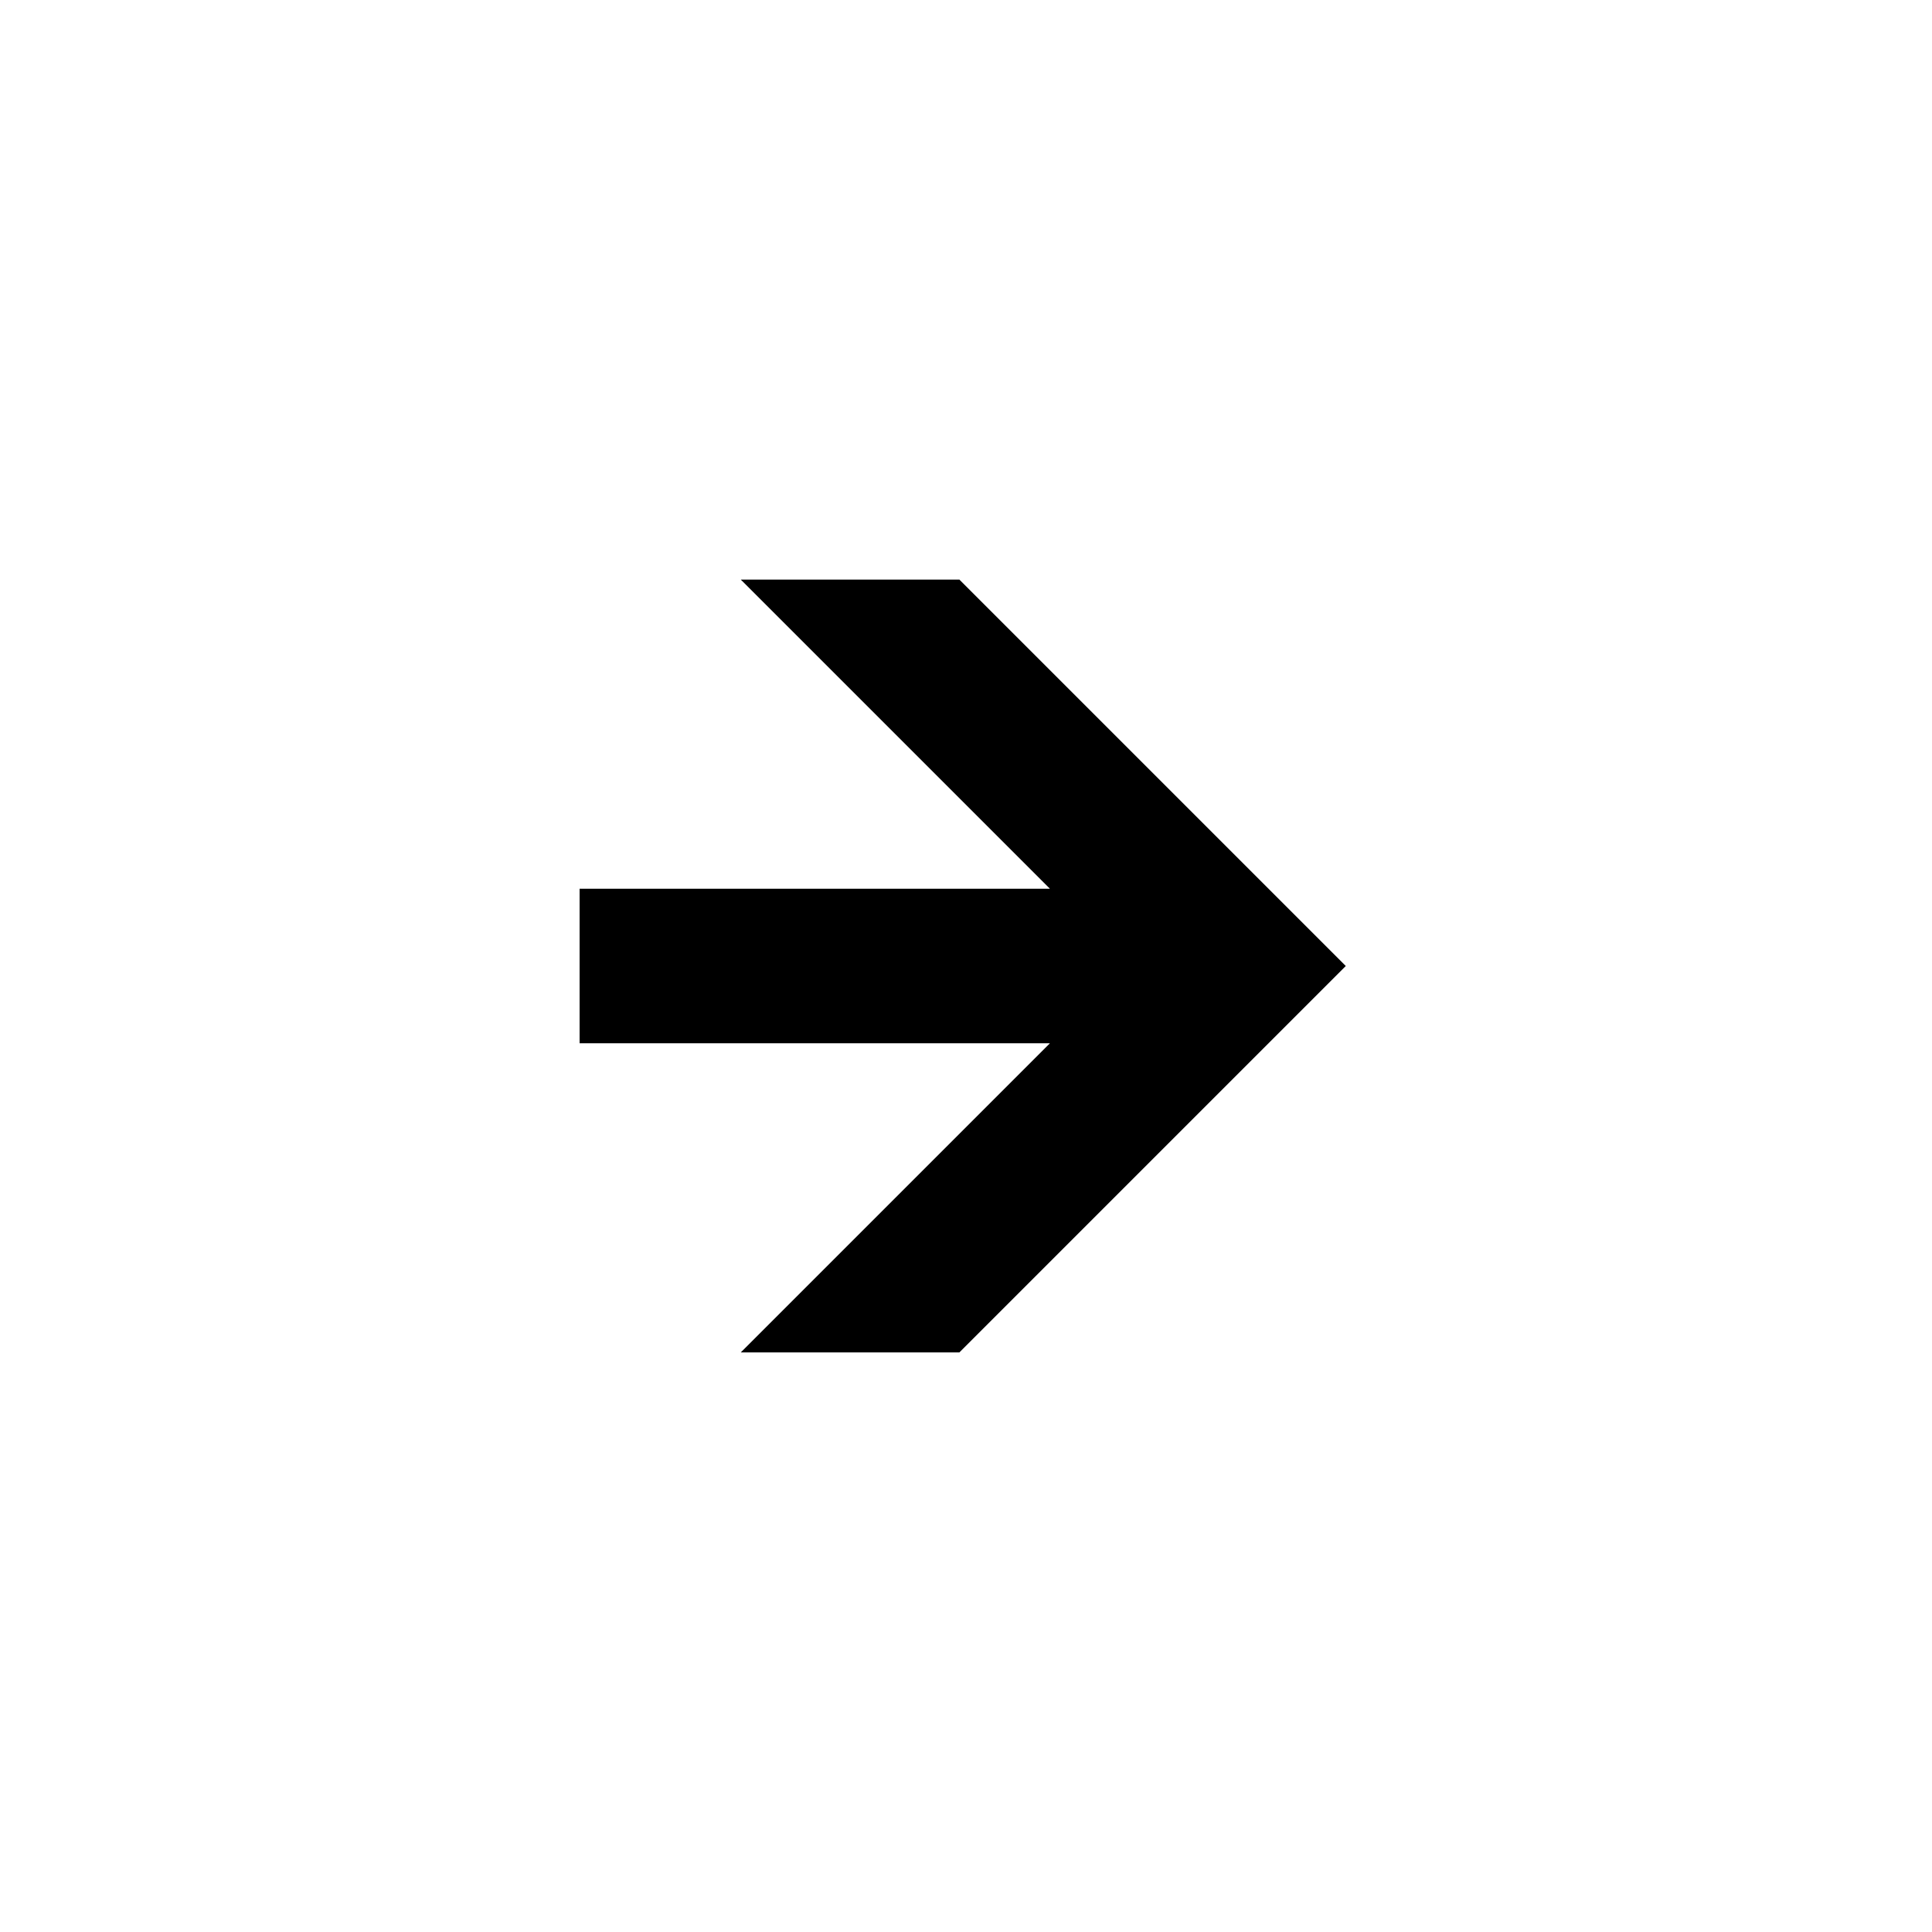
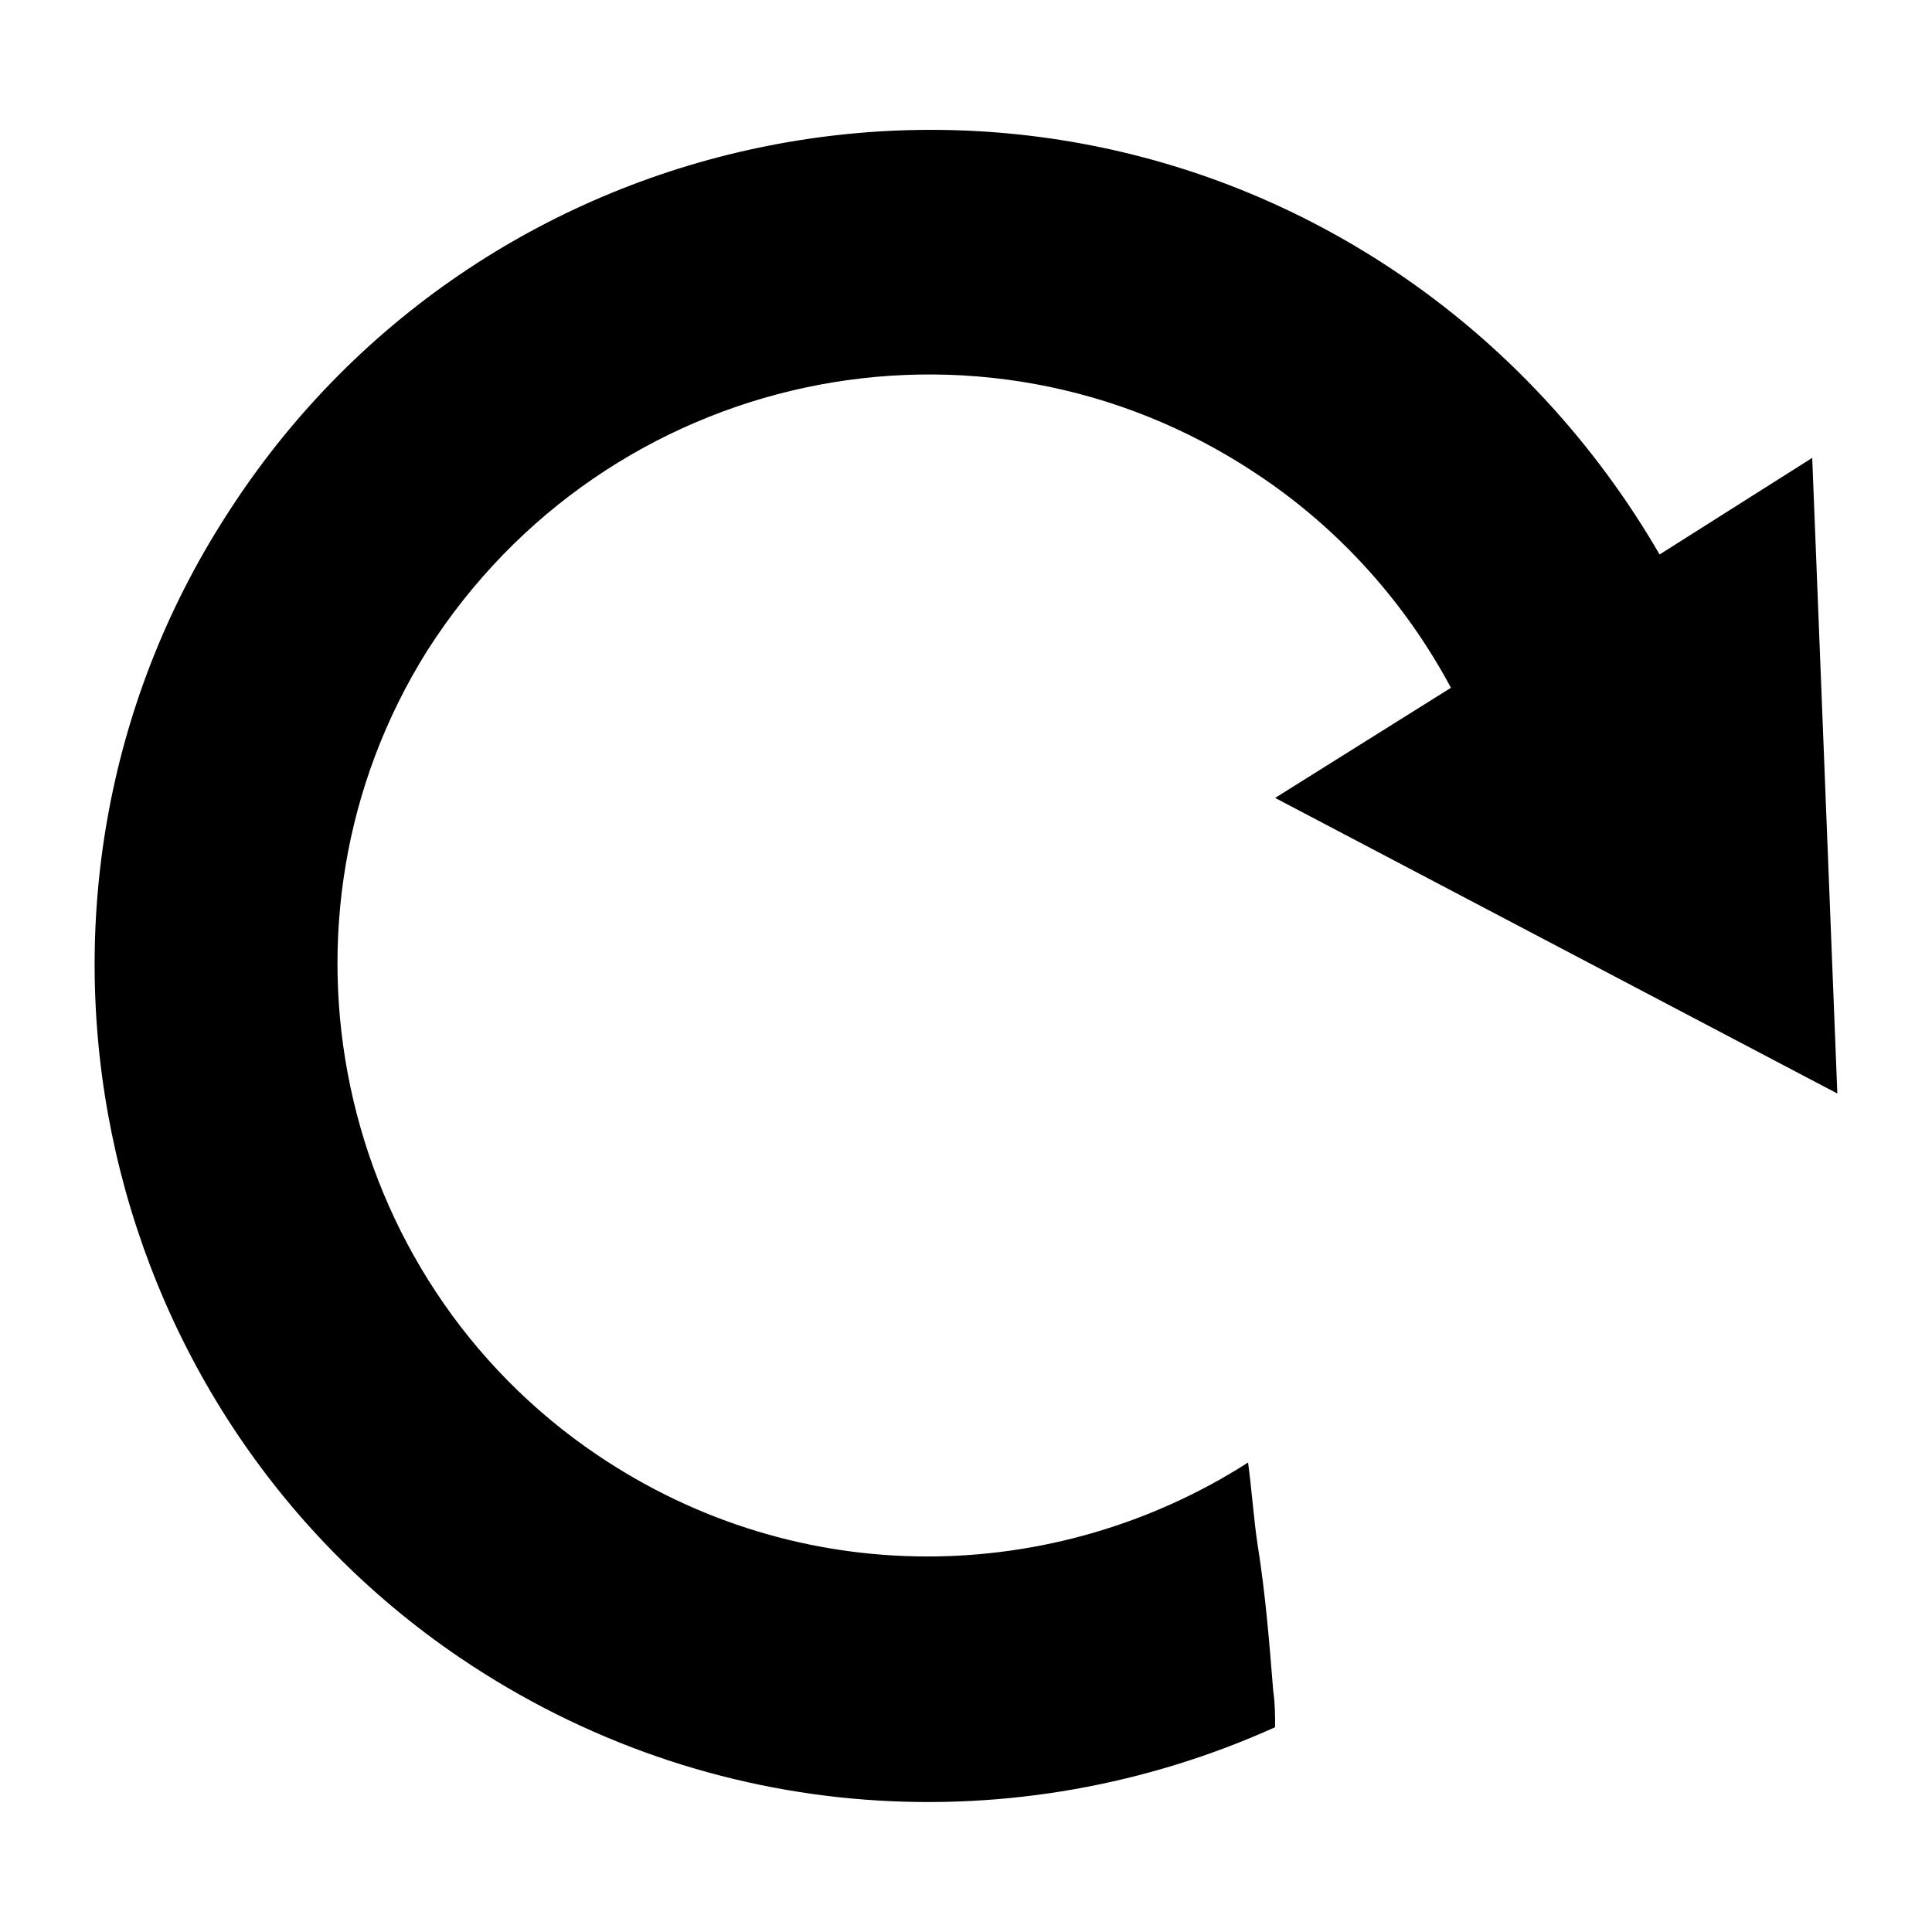
- <svg xmlns="http://www.w3.org/2000/svg" viewBox="0 0 100 100" version="1.1" x="0px" y="0px">
-   <g stroke="none" stroke-width="1" fill="none" fill-rule="evenodd">
-     <g fill-rule="nonzero" fill="#000000">
-       <polygon points="38.343 30 54.343 46 30 46 30 54 54.343 54 38.343 70 49.657 70 69.657 50 49.657 30 38.343 30" />
-     </g>
-   </g>
+ <svg xmlns="http://www.w3.org/2000/svg" version="1.1" x="0px" y="0px" viewBox="0 0 100 100" enable-background="new 0 0 100 100" xml:space="preserve">
+   <path d="M65.1,80c-0.2-1.3-0.3-2.8-0.5-4.3c-10,6.4-23.2,6.7-33.7-0.4c-13.6-9.2-17.5-27.7-8.8-41.6C31.4,19.1,50.7,15,65,24.5  c4.4,2.9,7.8,6.8,10.1,11.1L66,41.3l29.1,15.3l-1.3-32.9l-7.9,5C82.6,23,77.9,17.8,72,13.9C51.9,0.6,24.7,6.3,11.7,26.7  c-12.6,19.6-7.2,46,12.1,59.1c13,8.8,28.9,9.6,42.2,3.6c0-0.6,0-1.2-0.1-1.9C65.7,85,65.5,82.5,65.1,80z" />
</svg>
